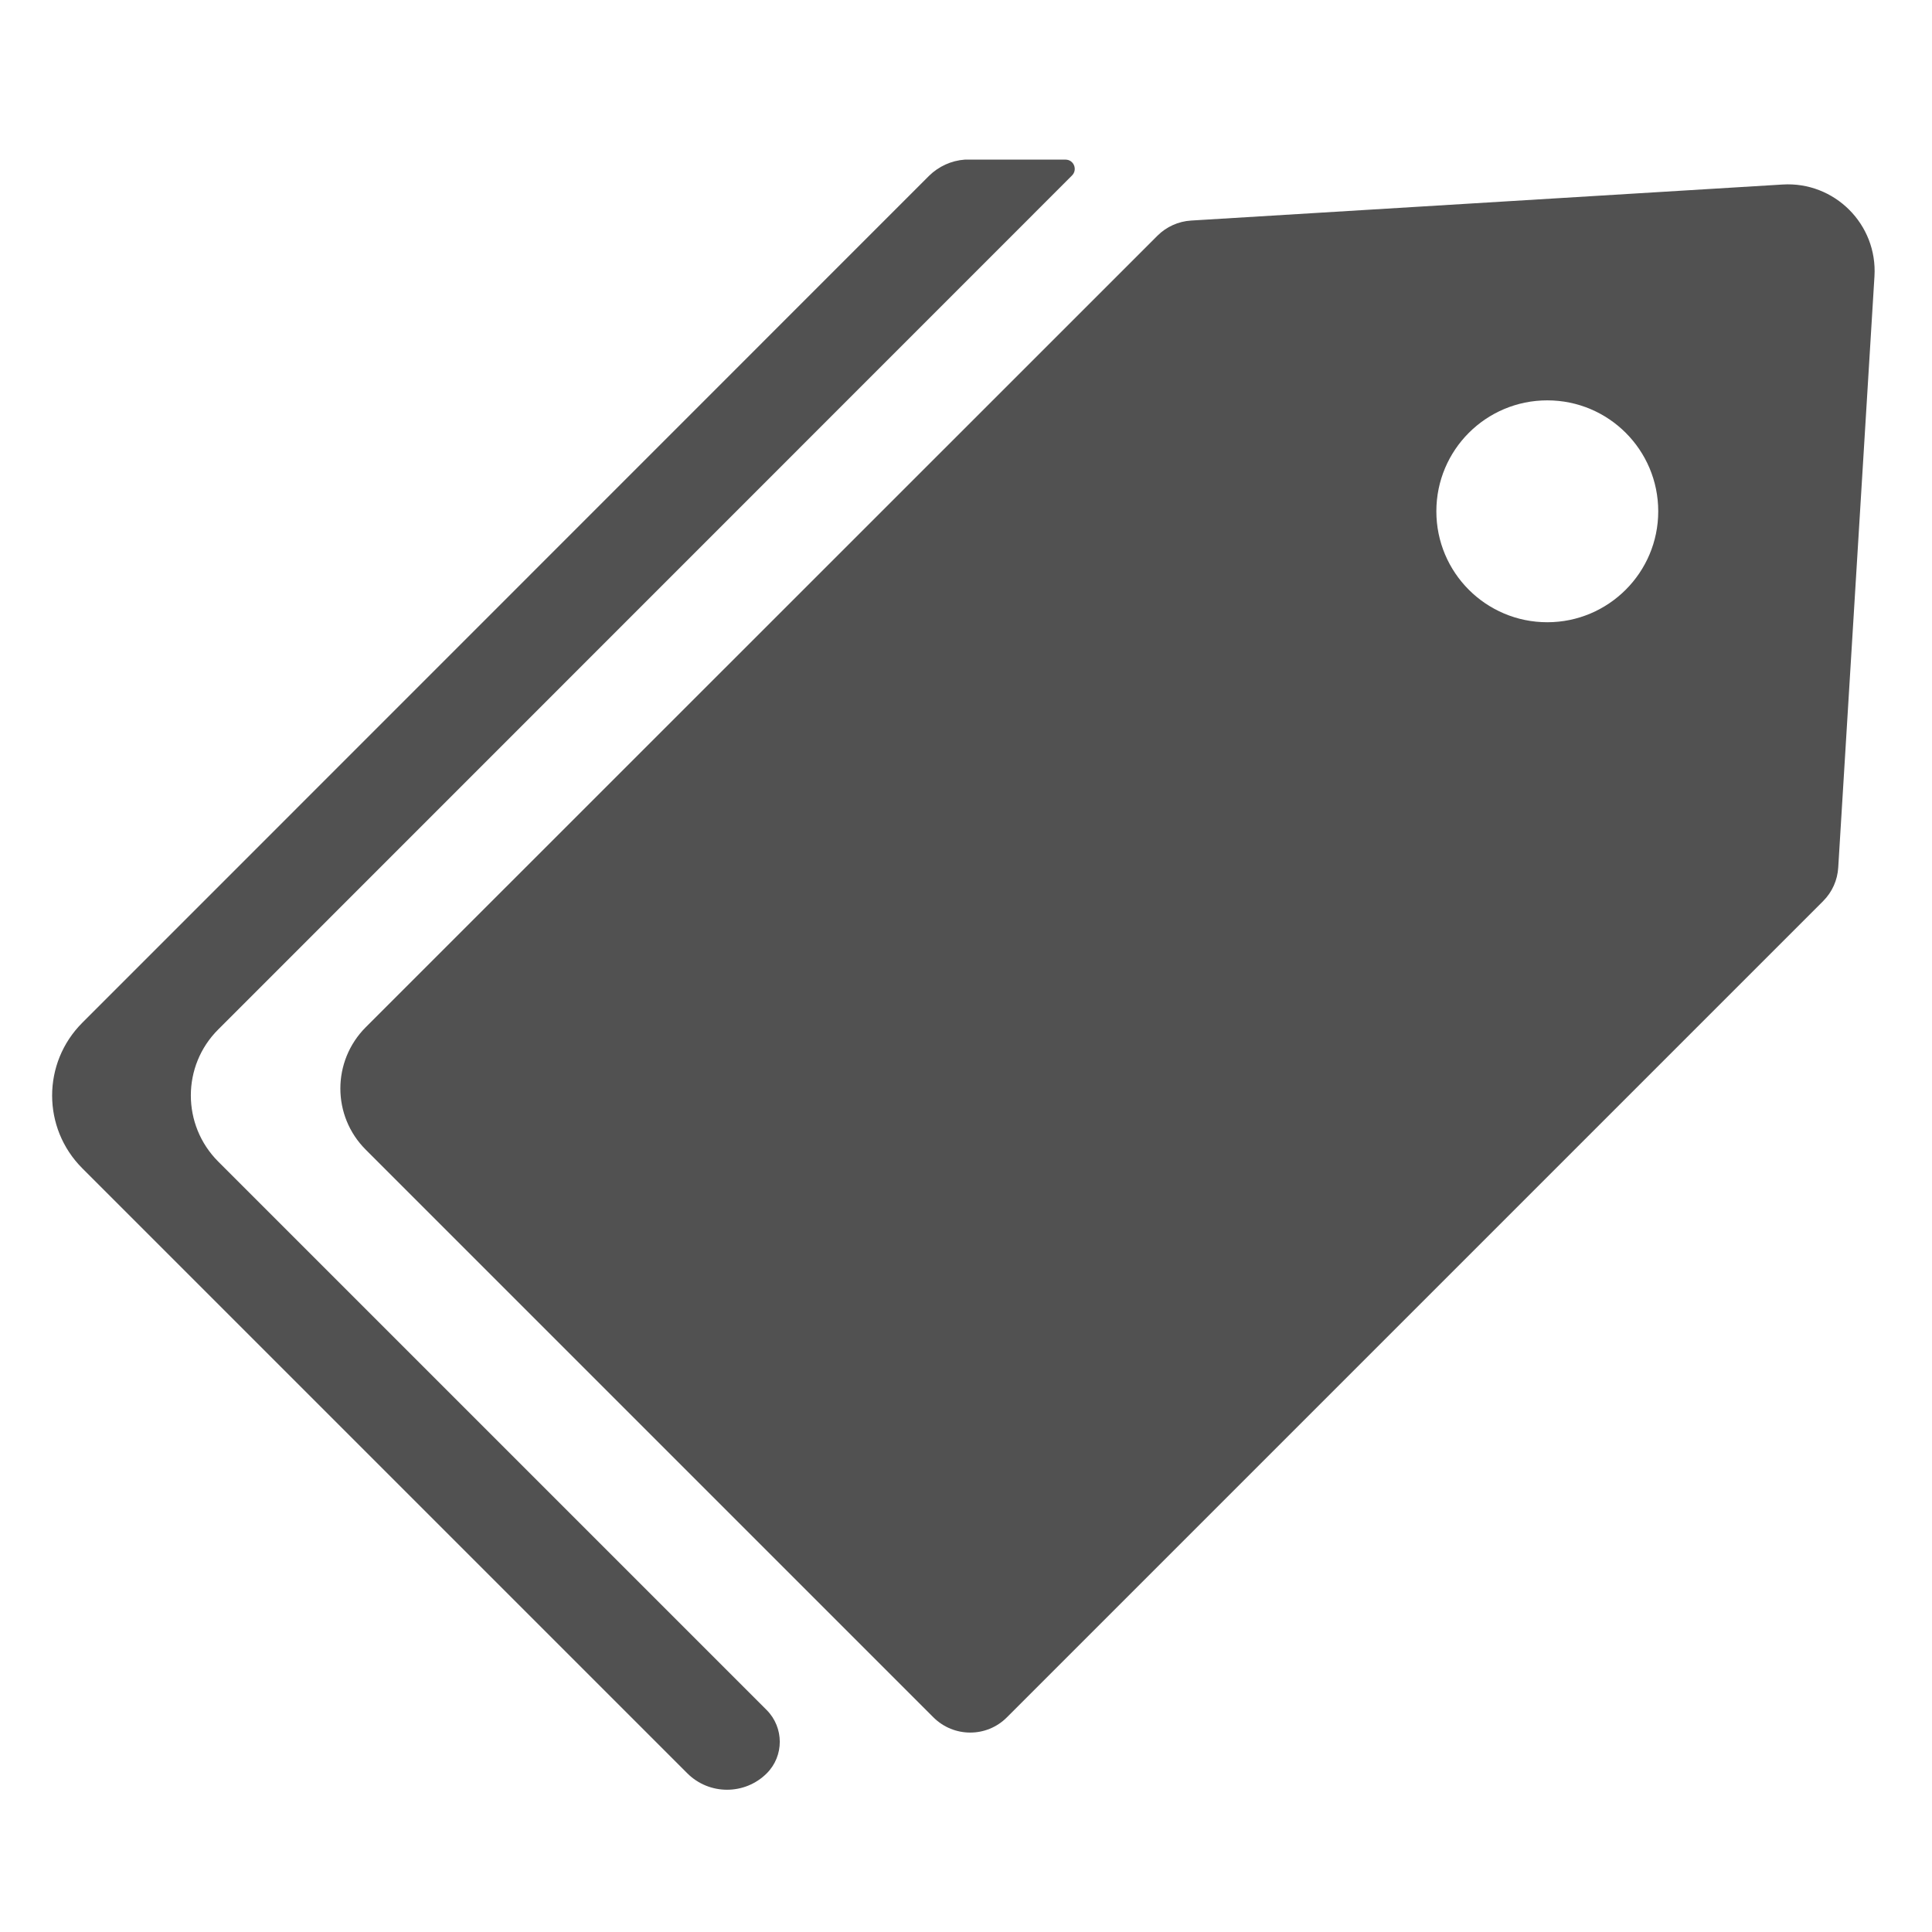
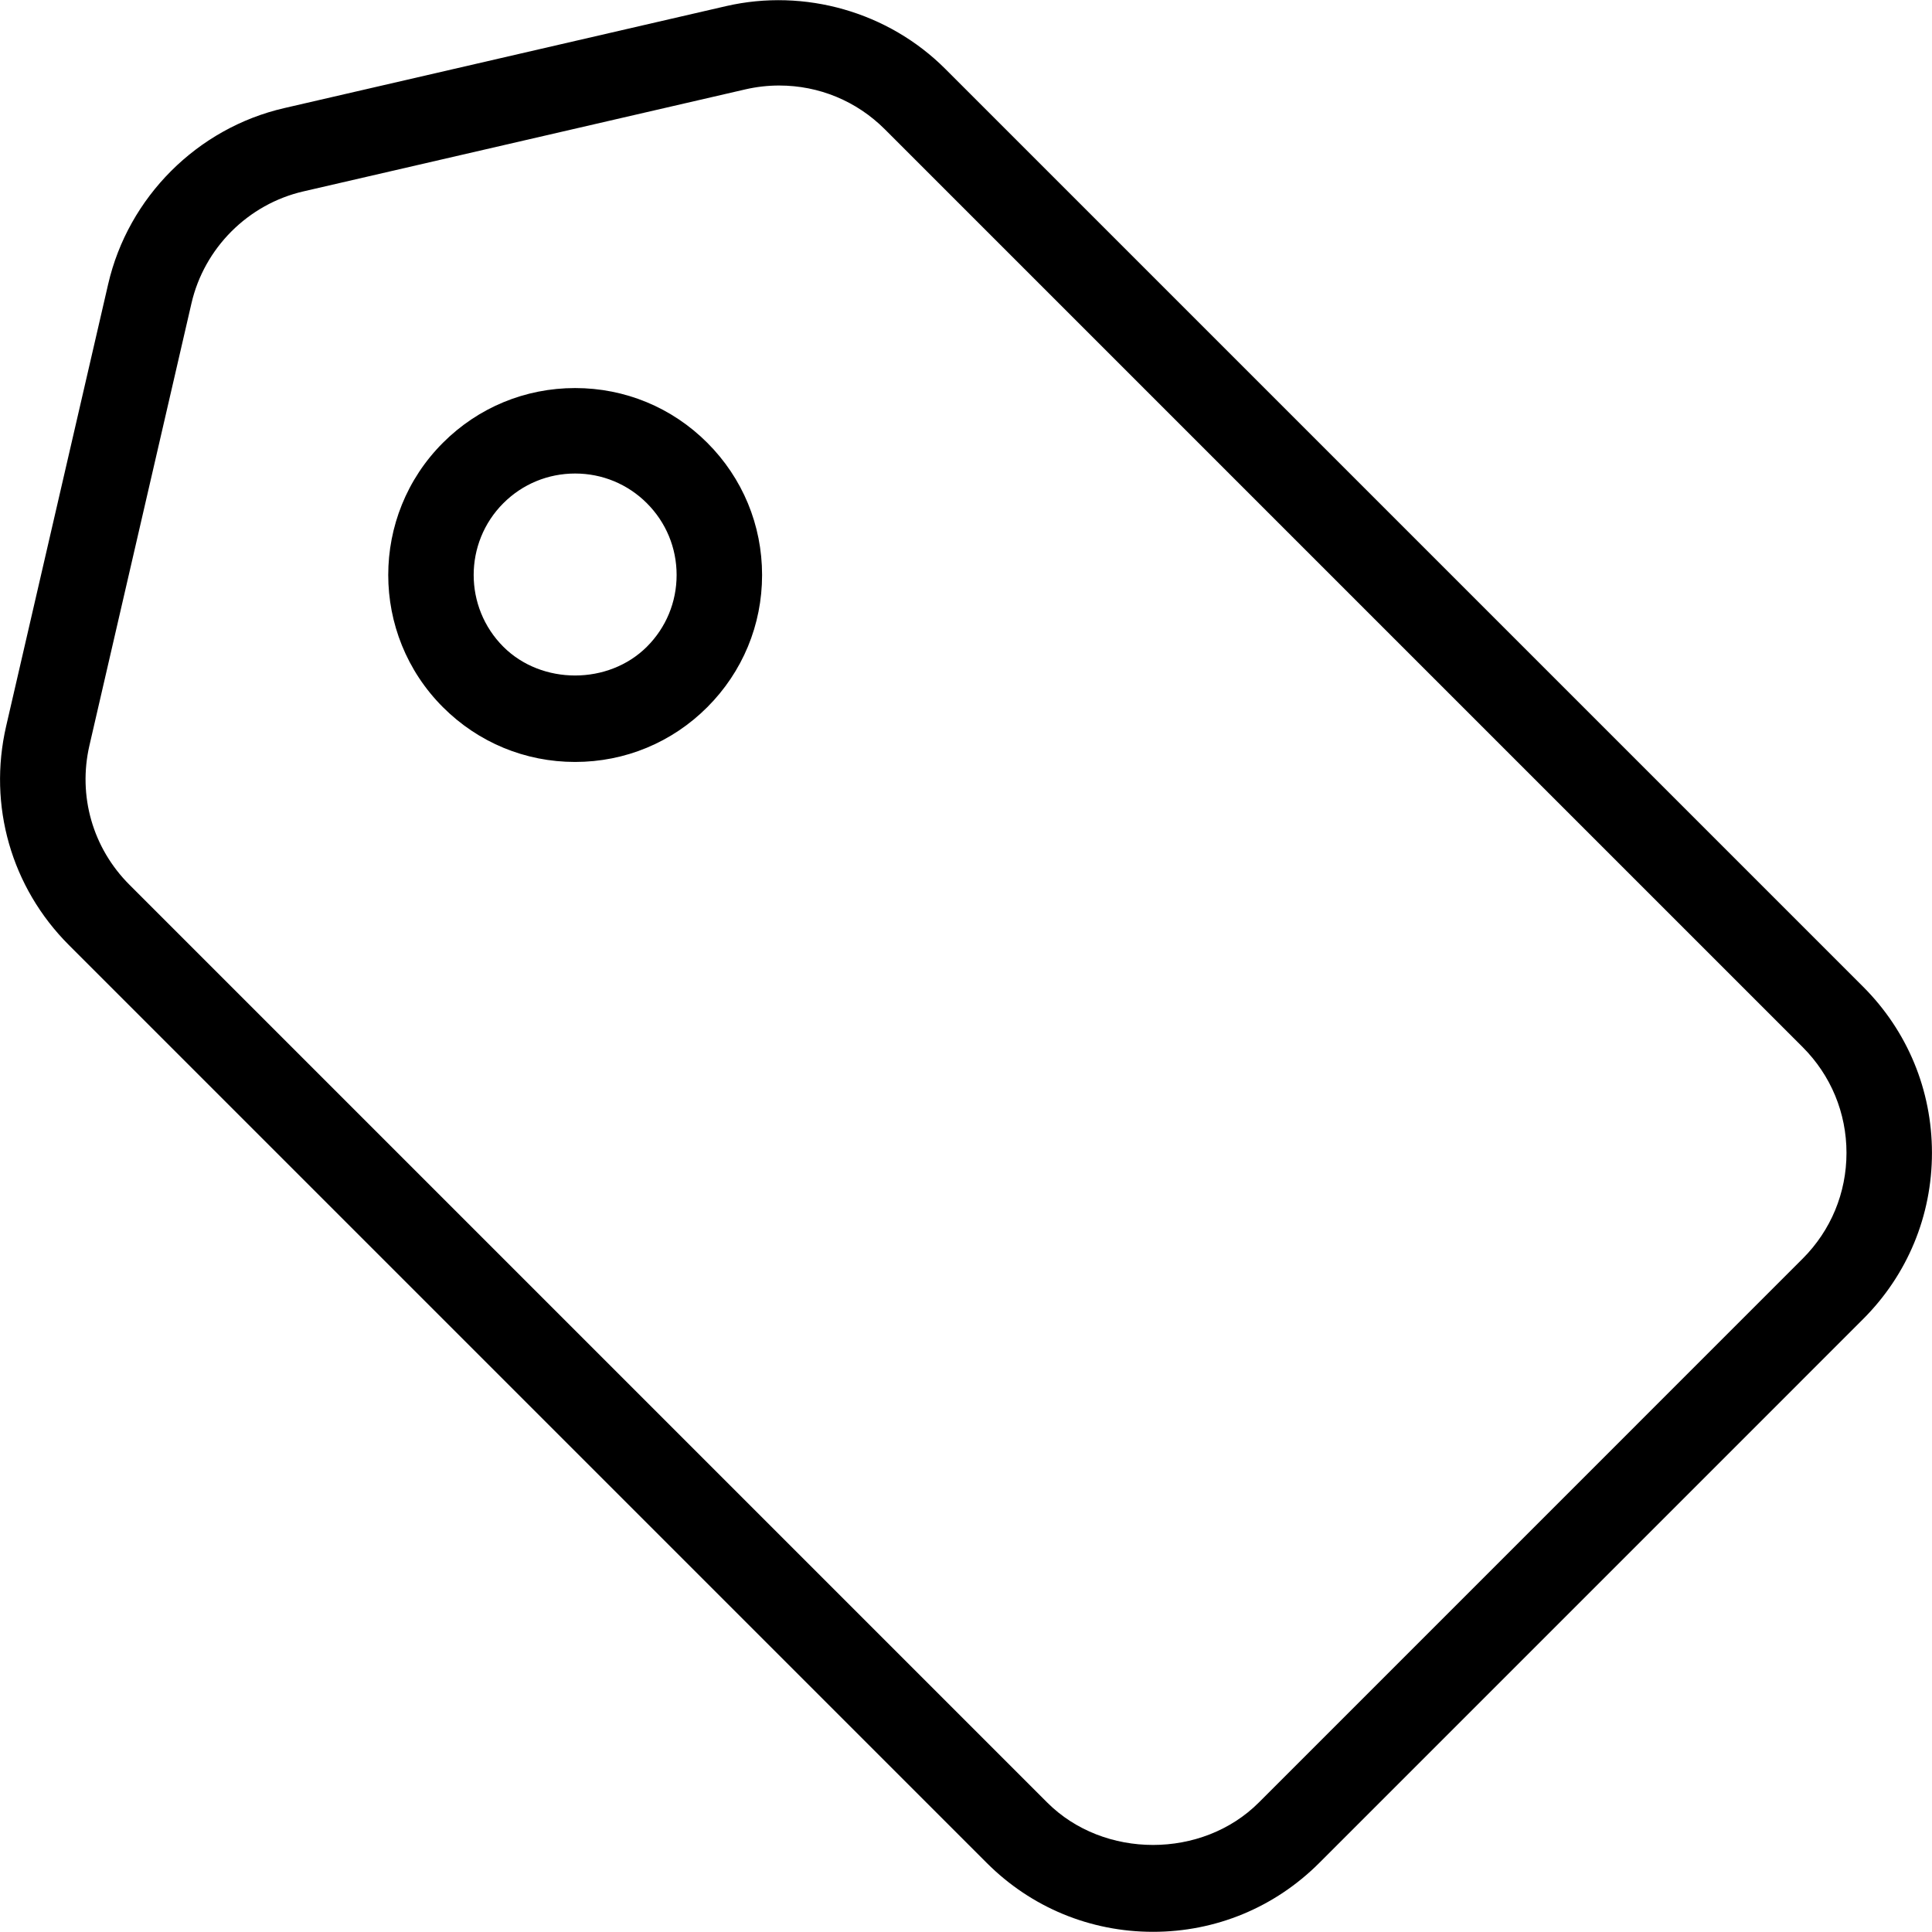
- <svg xmlns="http://www.w3.org/2000/svg" t="1630245506858" class="icon" viewBox="0 0 1024 1024" version="1.1" p-id="6813" width="200" height="200">
+ <svg xmlns="http://www.w3.org/2000/svg" t="1630314807393" class="icon" viewBox="0 0 1024 1024" version="1.1" p-id="11285" width="200" height="200">
  <defs>
    <style type="text/css" />
  </defs>
-   <path d="M115.7 615.7c-19.4-19.4-19.4-50.8 0-70.1L567.9 93.3l0.2-0.2c3.2-3.1 1.1-8.5-3.4-8.5h-53.3c-7.2 0.5-13.9 3.6-19 8.6L43.6 542.1c-21.3 21.3-21.3 55.8 0 77.1l320.7 320.7c11.6 11.6 30.5 11.6 42.1 0 9.2-9.2 9.2-24.2 0-33.5L115.7 615.7z" p-id="6814" fill="#515151" />
-   <path d="M944.8 97.8l-313.5 19.1c-6.7 0.4-13.1 3.3-17.8 8L193.9 544.4c-18 18-18 47.1 0 65l300.8 300.8c10.8 10.8 28.3 10.8 39 0l432.6-432.6c4.8-4.8 7.6-11.1 8-17.8l19.2-313.3c1.7-27.6-21.2-50.4-48.7-48.7z m-124.7 232c-32.5 0-58.8-26.3-58.8-58.8s26.3-58.8 58.8-58.8 58.8 26.3 58.8 58.8-26.4 58.8-58.8 58.8z" p-id="6815" fill="#515151" />
+   <path d="M611.107 1023.904c-33.266 0-64.564-12.951-88.077-36.485L36.55 500.939C5.982 470.382-6.449 426.985 3.261 384.86l54.06-234.226c10.616-46.129 47.267-82.78 93.384-93.352L384.921 3.223C426.526-6.32 470.83 6.32 500.999 36.49l486.48 486.48c23.534 23.524 36.496 54.81 36.496 88.088s-12.96 64.565-36.496 88.088L699.206 987.42c-23.534 23.534-54.81 36.485-88.099 36.485zM412.967 45.326c-5.994 0-12.01 0.686-17.872 2.036l-234.237 54.07c-29.33 6.723-52.643 30.025-59.389 59.376L47.411 395.057c-6.193 26.797 1.725 54.412 21.168 73.854l486.48 486.48c29.993 29.981 82.193 29.937 112.12 0l288.273-288.284c14.974-14.974 23.225-34.882 23.225-56.049 0-21.178-8.25-41.086-23.225-56.06l-486.48-486.48c-14.953-14.952-34.859-23.192-56.005-23.192zM304.807 403.85c-26.455 0-51.338-10.308-70.051-29.031-38.641-38.631-38.641-101.503 0-140.134 18.712-18.712 43.596-29.009 70.072-29.009 26.454 0 51.337 10.297 70.05 29.009 18.735 18.723 29.041 43.607 29.041 70.083 0 26.455-10.329 51.337-29.041 70.05-18.712 18.725-43.595 29.032-70.072 29.032z m0.022-152.874c-14.378 0-27.892 5.585-38.045 15.737-20.968 20.98-20.968 55.098 0 76.078 20.35 20.327 55.717 20.306 76.067 0 10.174-10.163 15.77-23.667 15.77-38.033s-5.597-27.87-15.77-38.045c-10.153-10.152-23.667-15.737-38.022-15.737z" p-id="11286" />
</svg>
